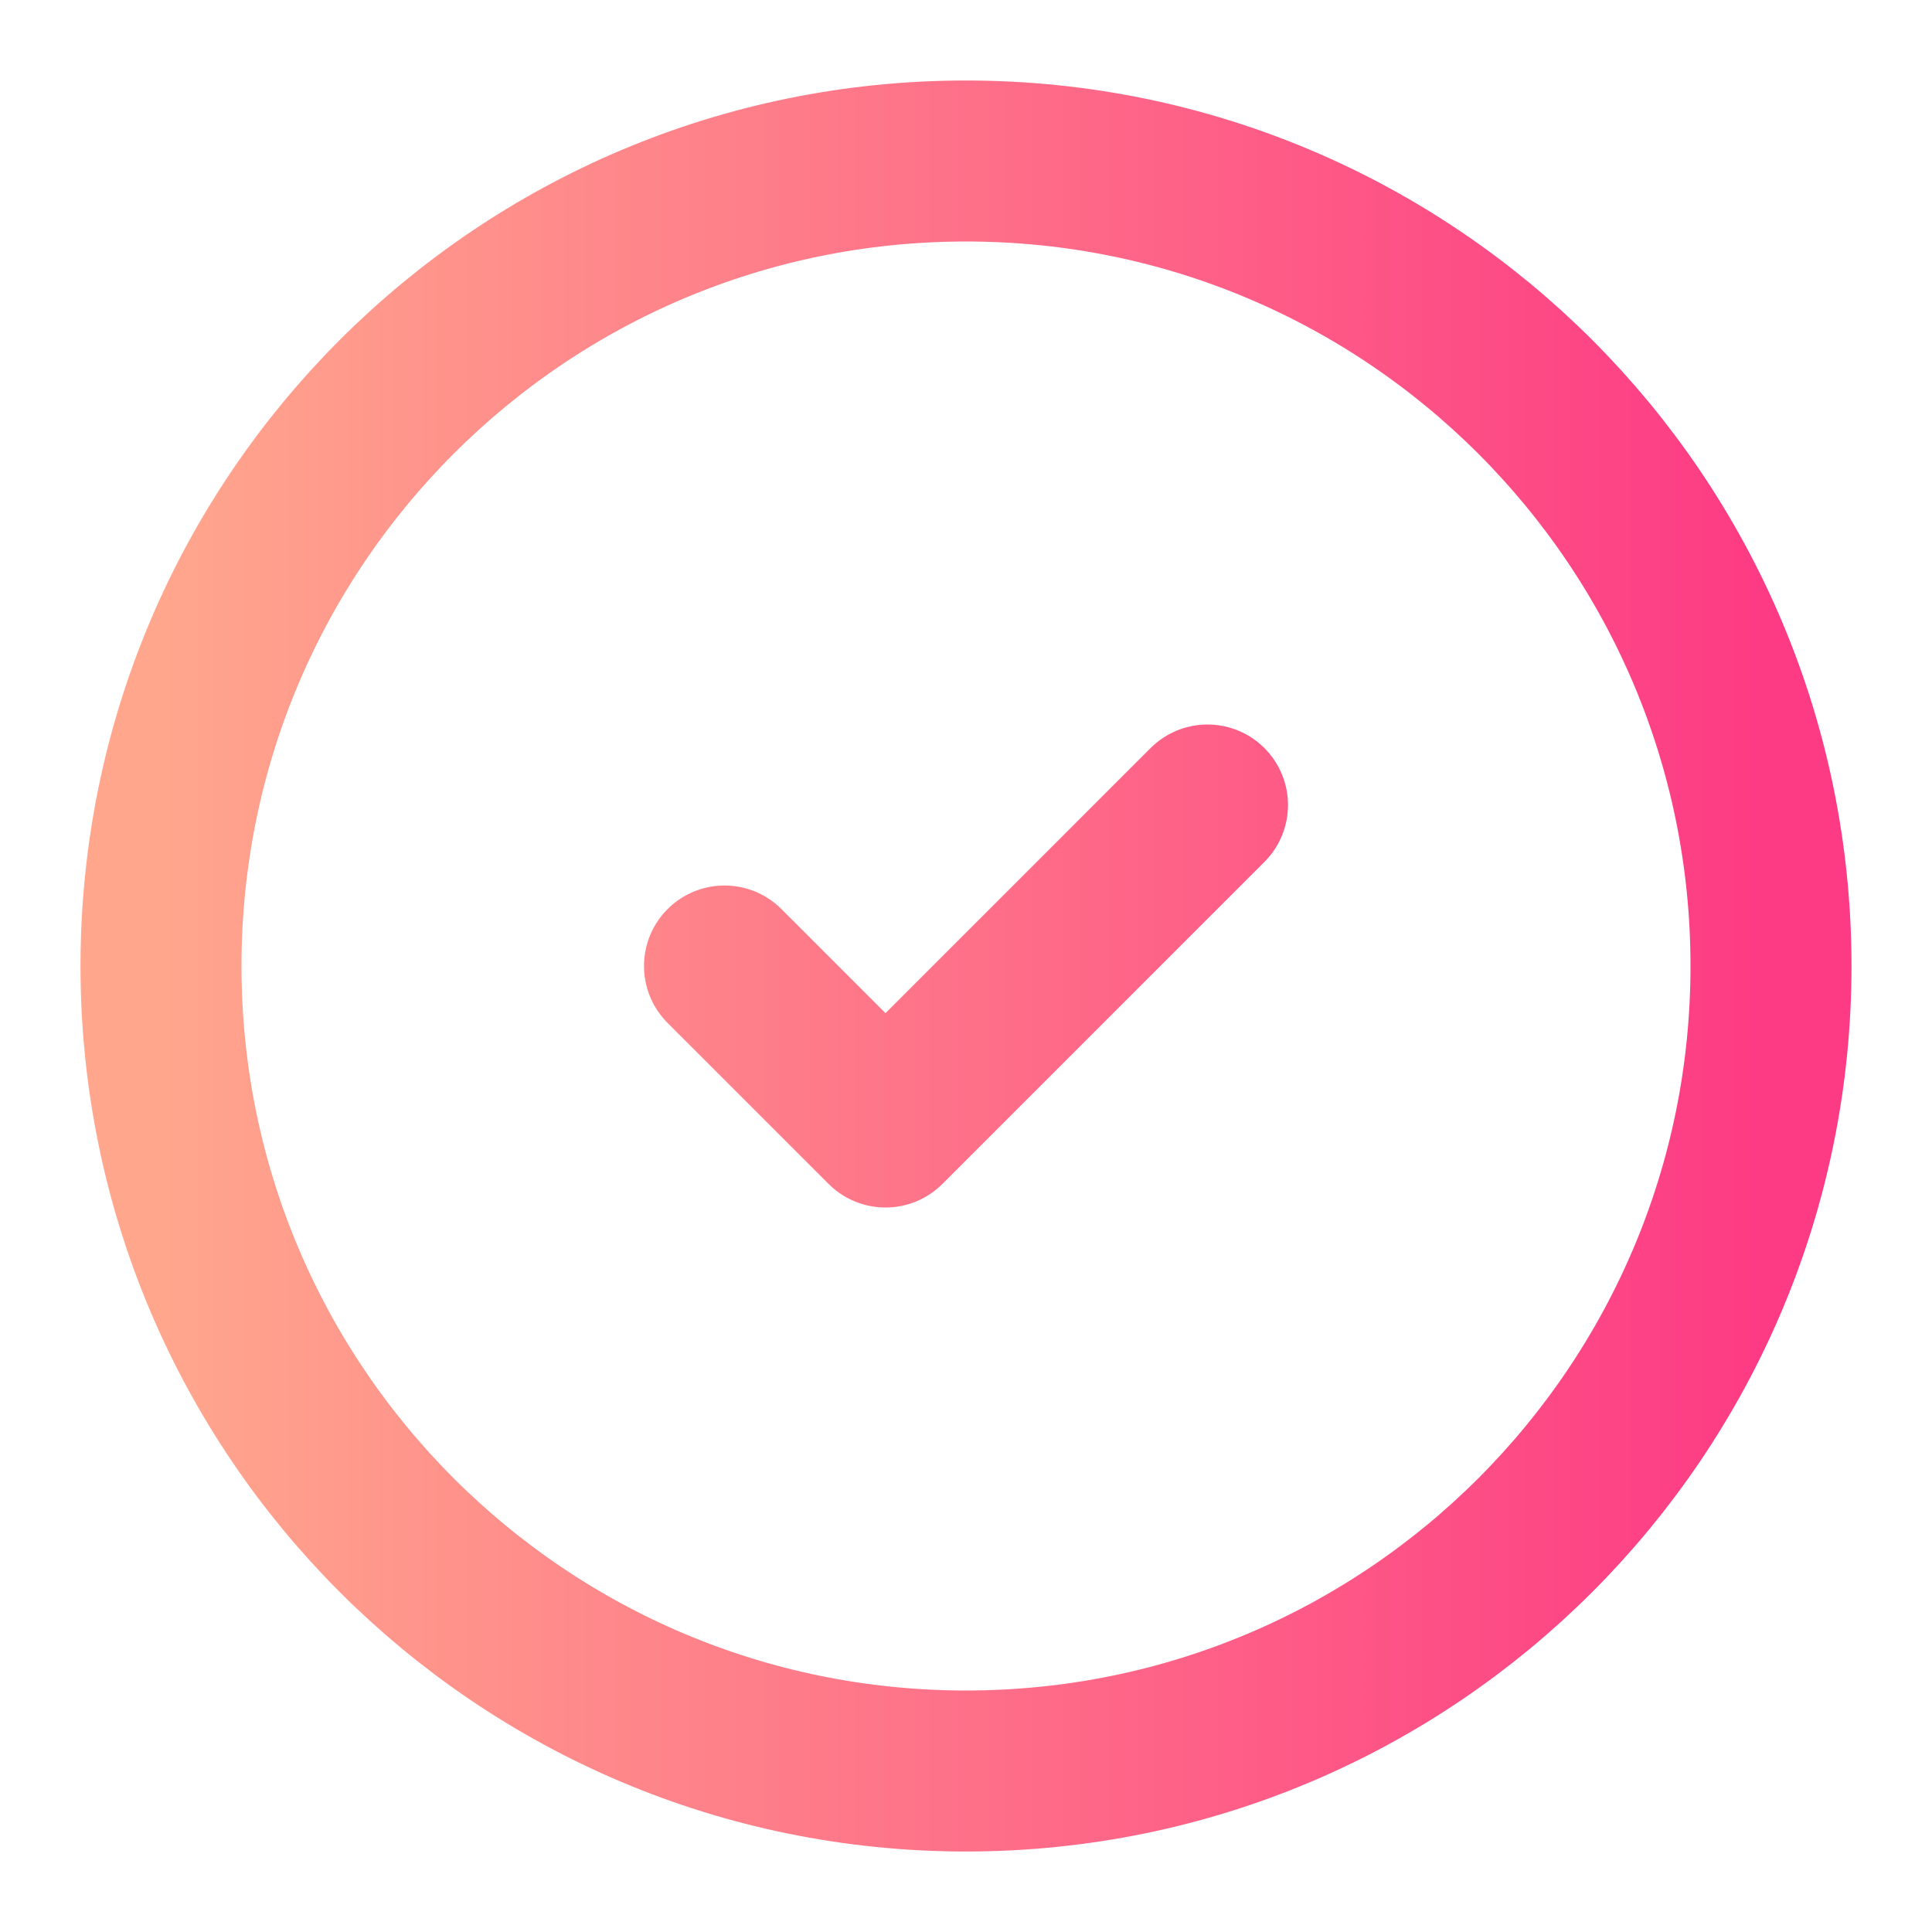
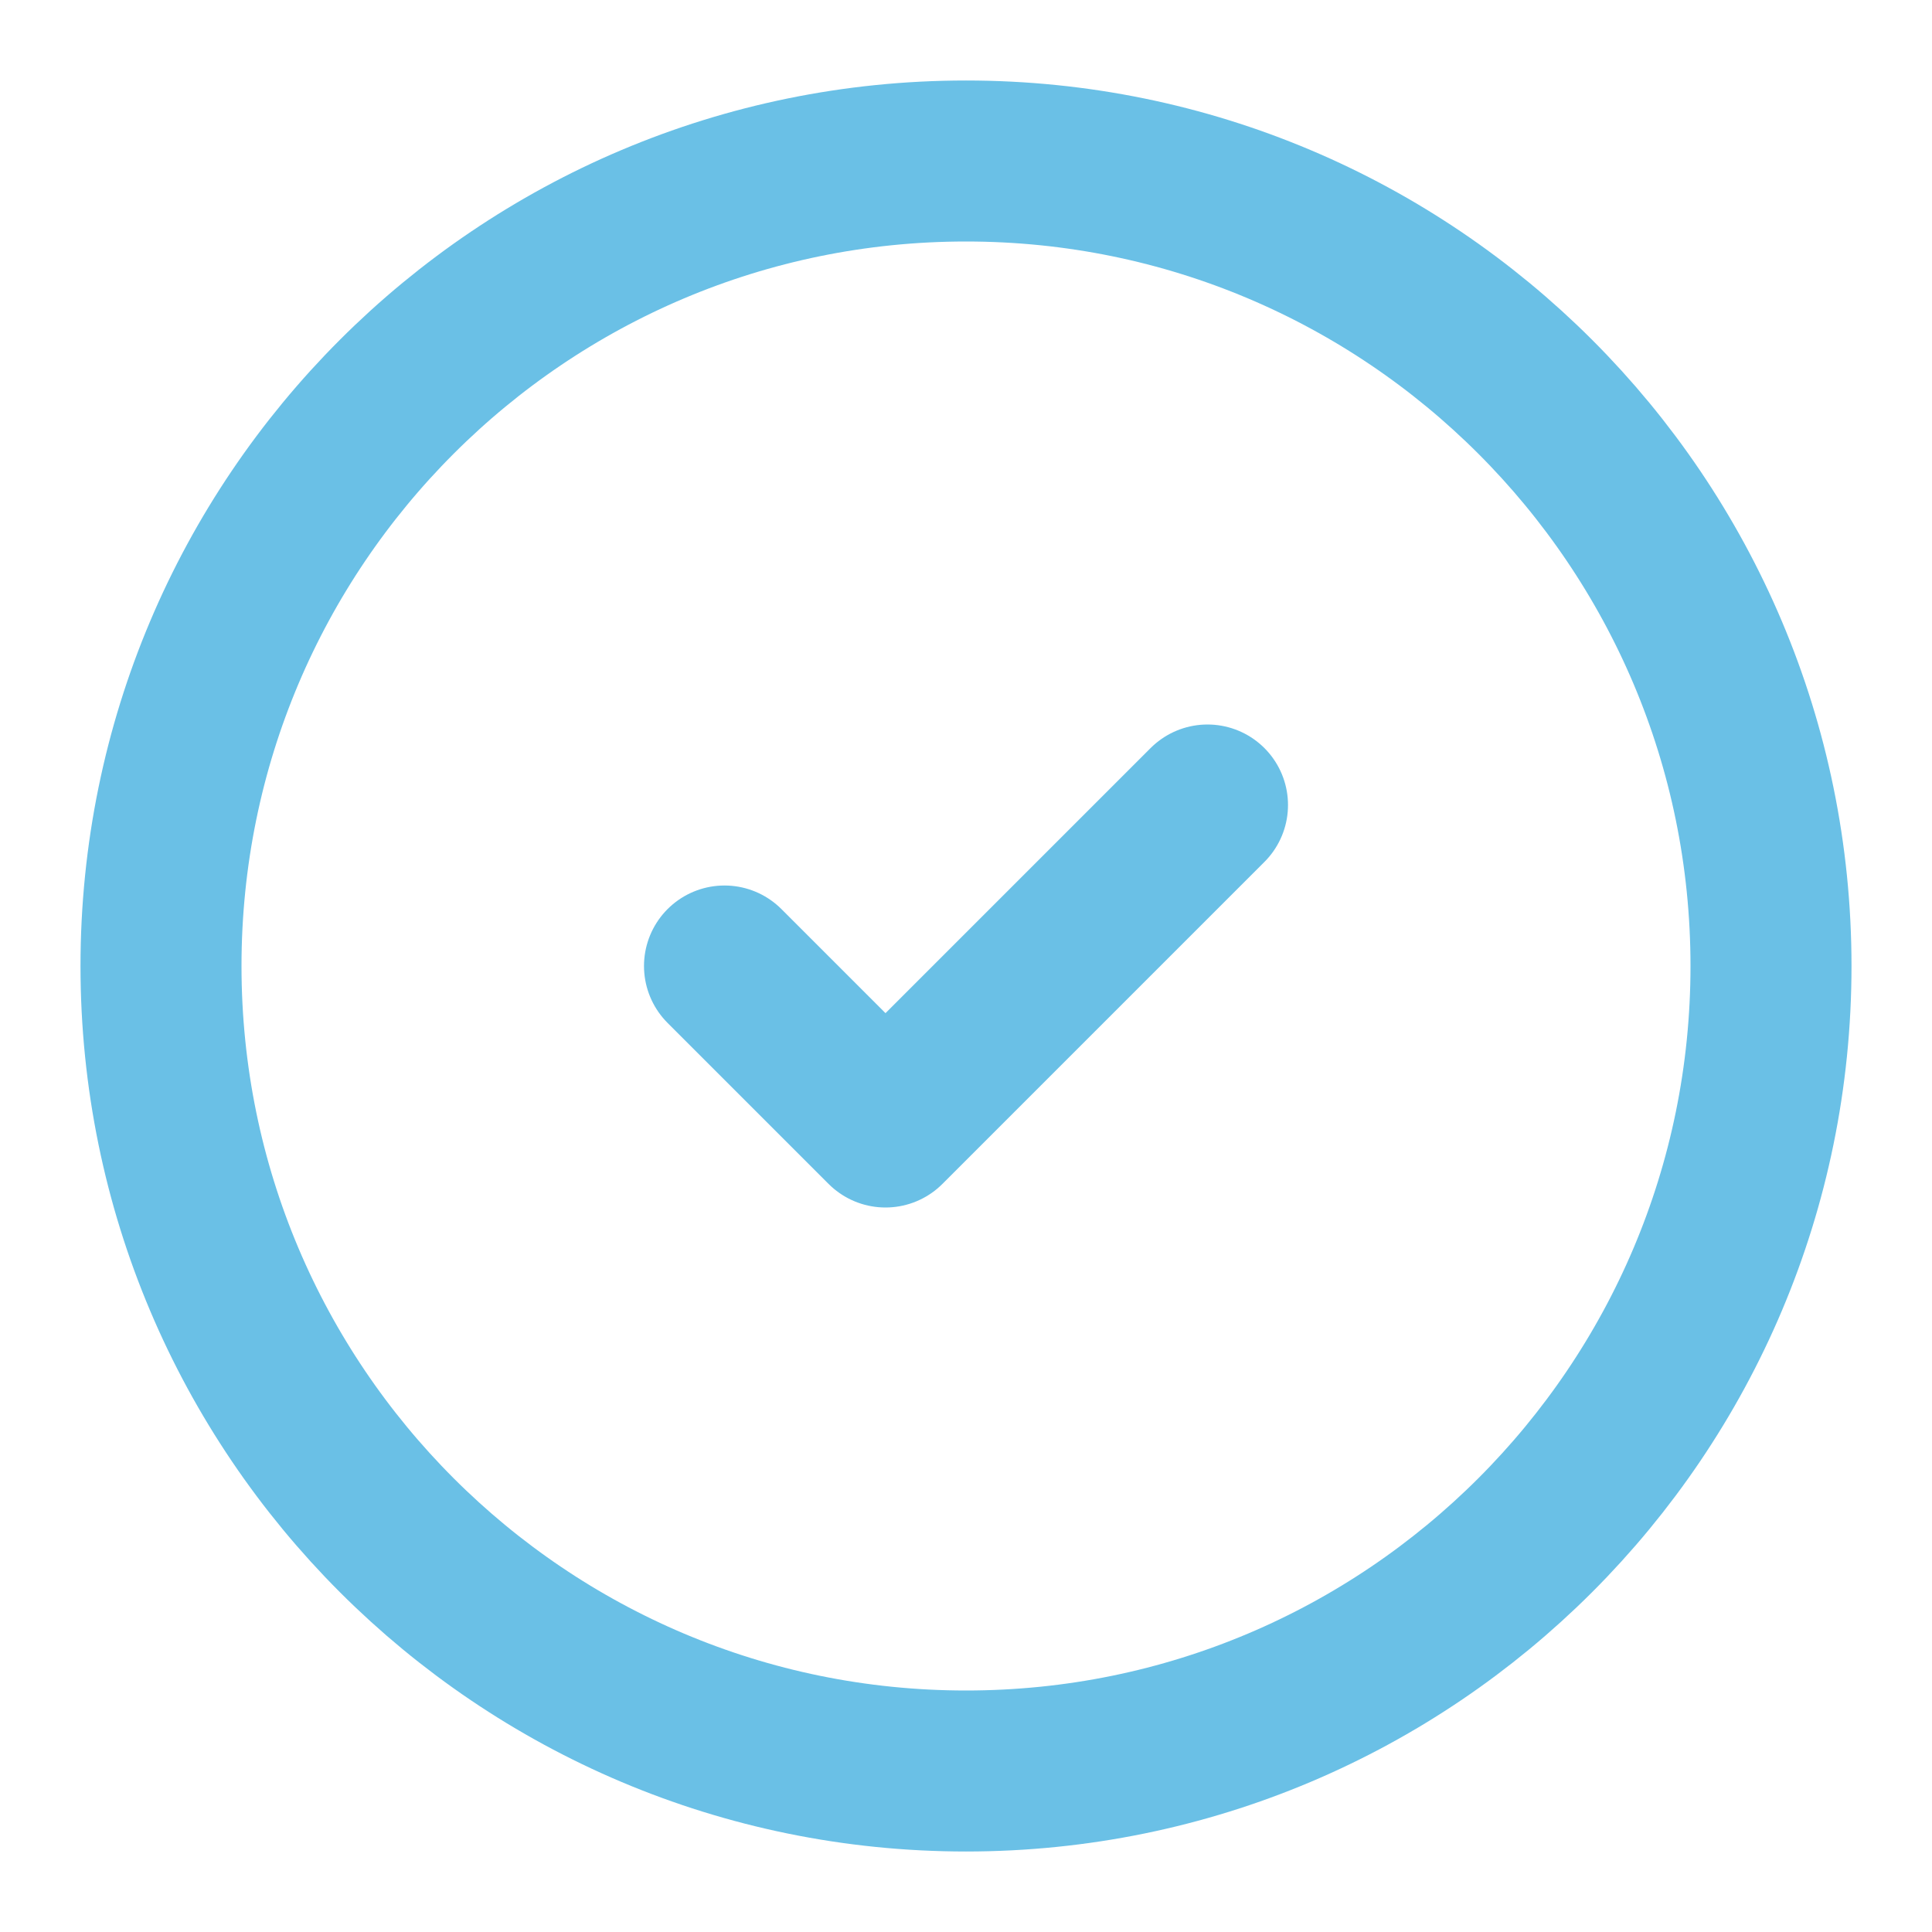
<svg xmlns="http://www.w3.org/2000/svg" width="24" height="24" viewBox="0 0 24 24" fill="none">
-   <path d="M9 12L11 14L15 10M22 12C22 17.523 17.523 22 12 22C6.477 22 2 17.523 2 12C2 6.477 6.477 2 12 2C17.523 2 22 6.477 22 12Z" stroke="url(#paint0_linear_2270_738)" stroke-width="2" stroke-linecap="round" stroke-linejoin="round" />
-   <defs>
-     <linearGradient id="paint0_linear_2270_738" x1="2.006" y1="12.003" x2="22" y2="12.003" gradientUnits="userSpaceOnUse">
-       <stop stop-color="#FFA68D" />
-       <stop offset="1" stop-color="#FD3A84" />
-     </linearGradient>
-   </defs>
+   <path d="M9 12L11 14L15 10M22 12C22 17.523 17.523 22 12 22C6.477 22 2 17.523 2 12C2 6.477 6.477 2 12 2C17.523 2 22 6.477 22 12Z" stroke="#6AC0E6" stroke-width="2" stroke-linecap="round" stroke-linejoin="round" />
</svg>
